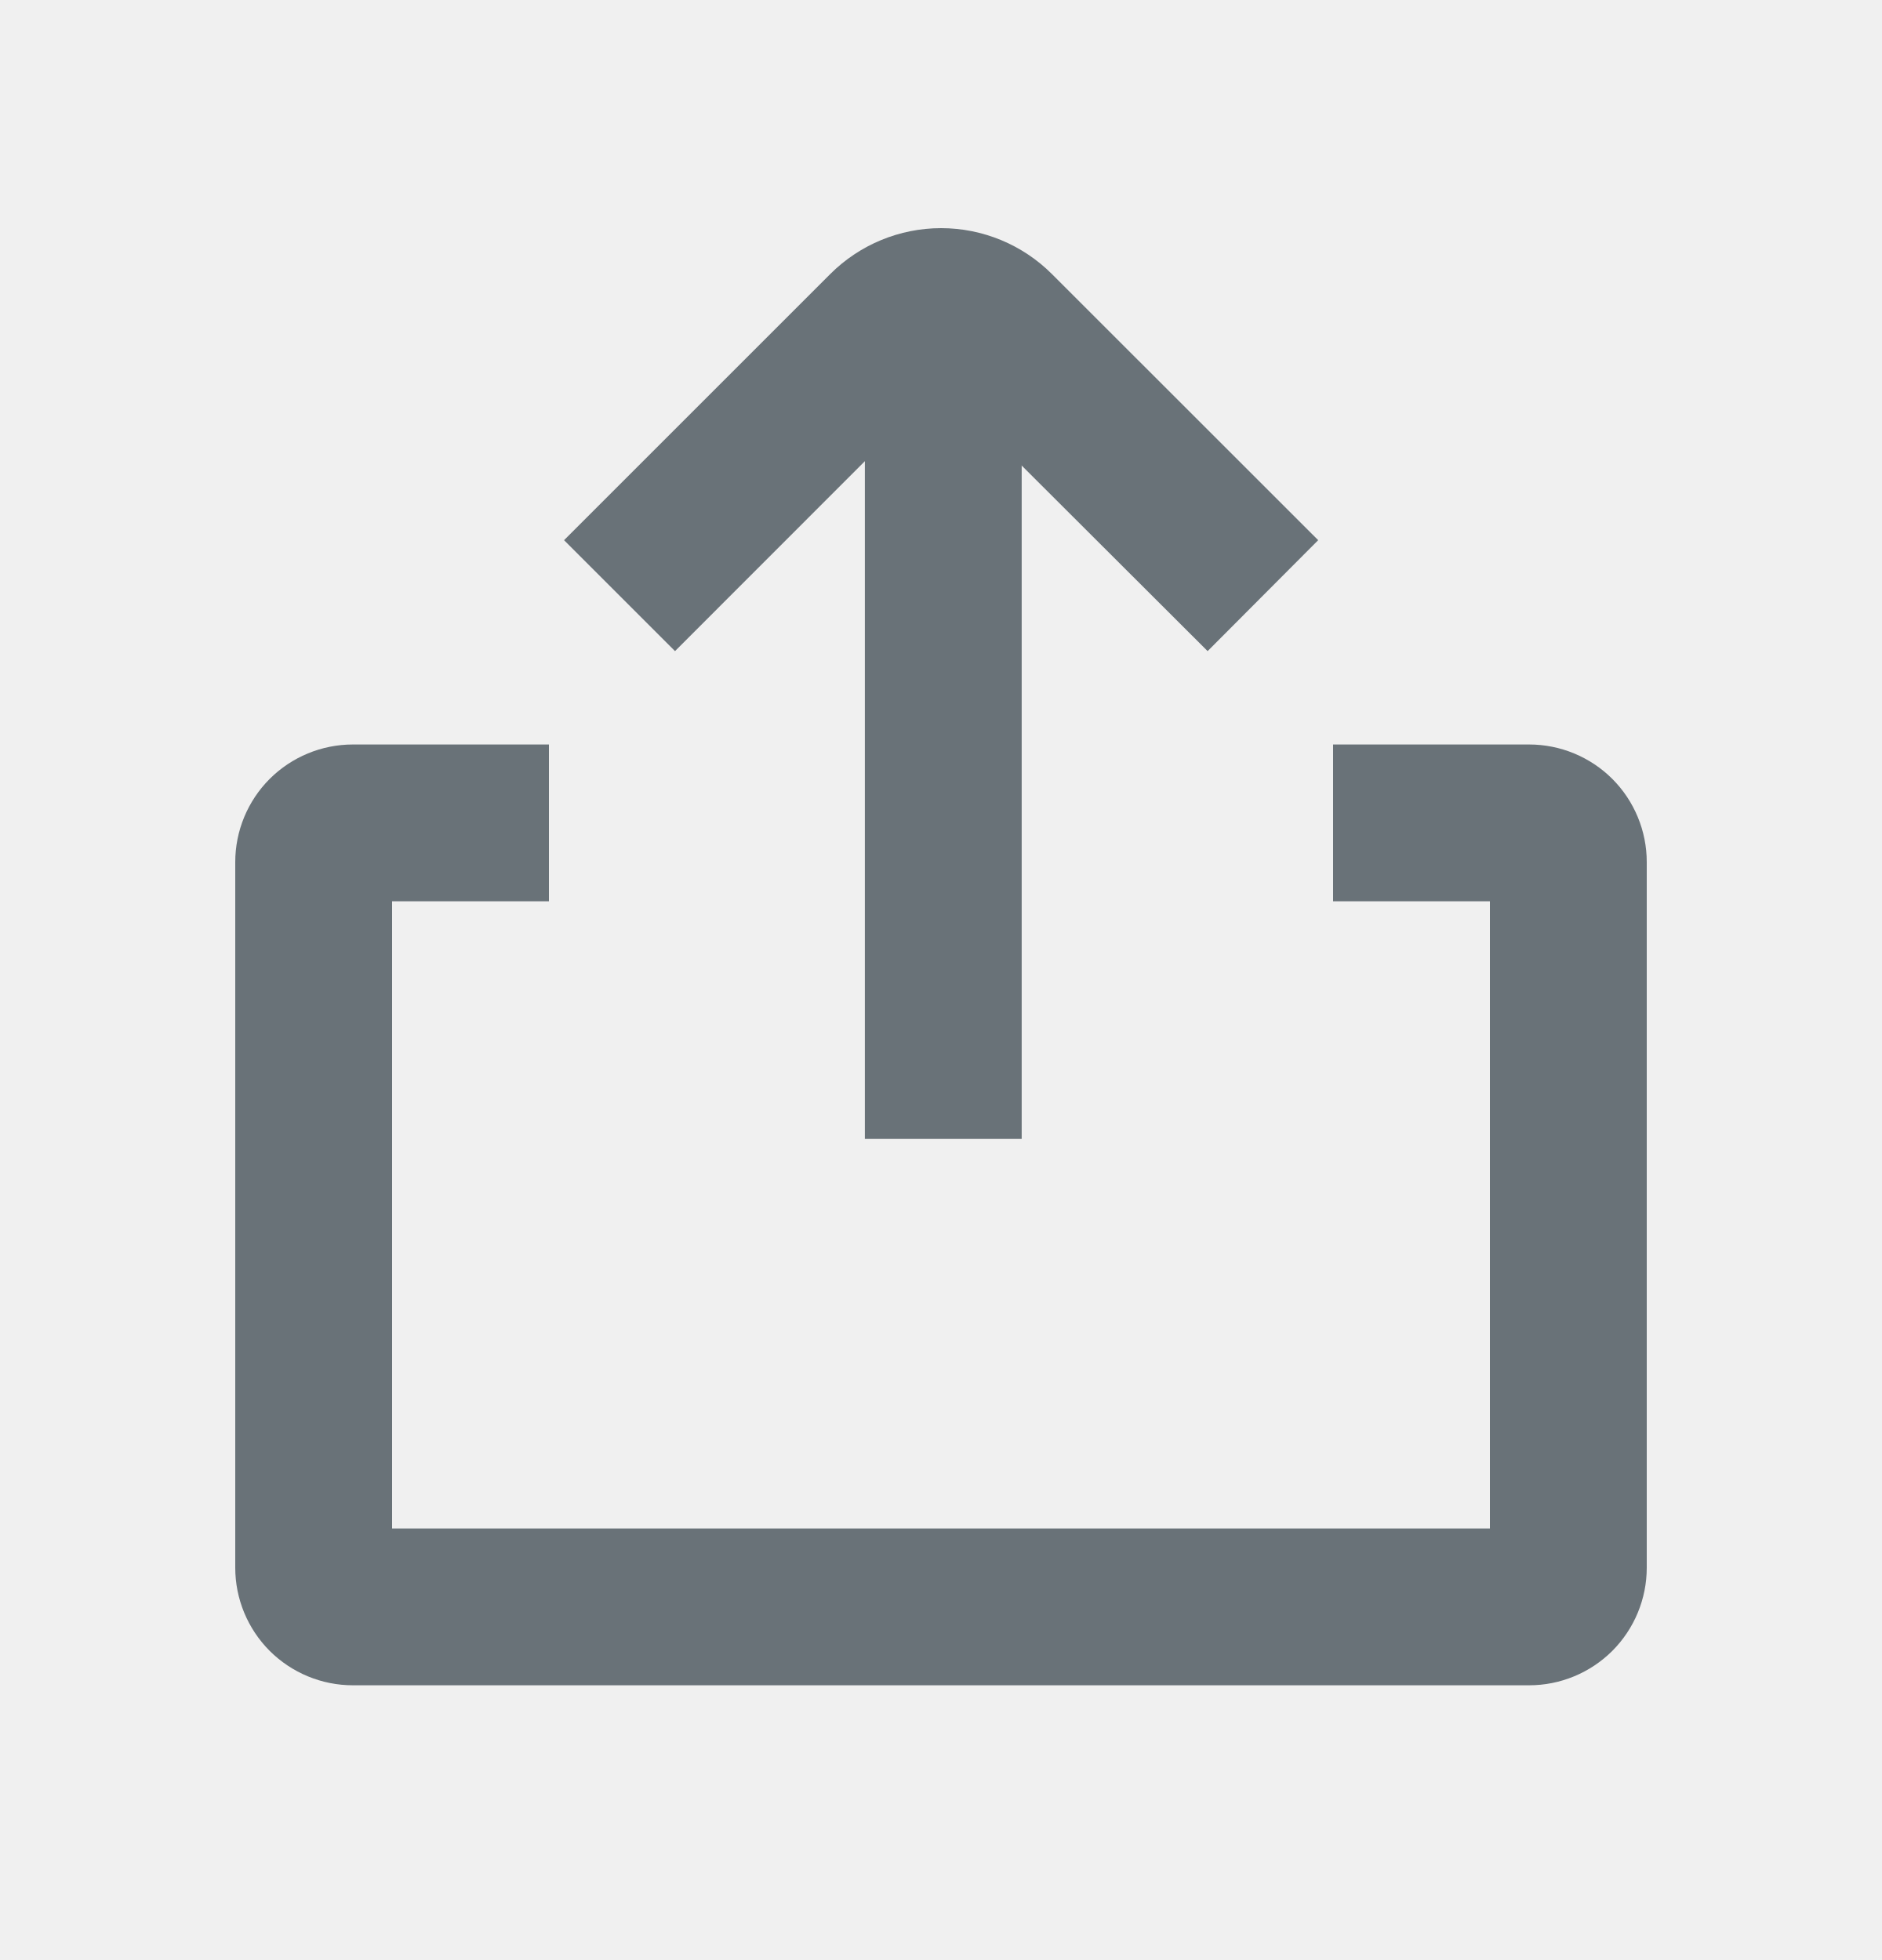
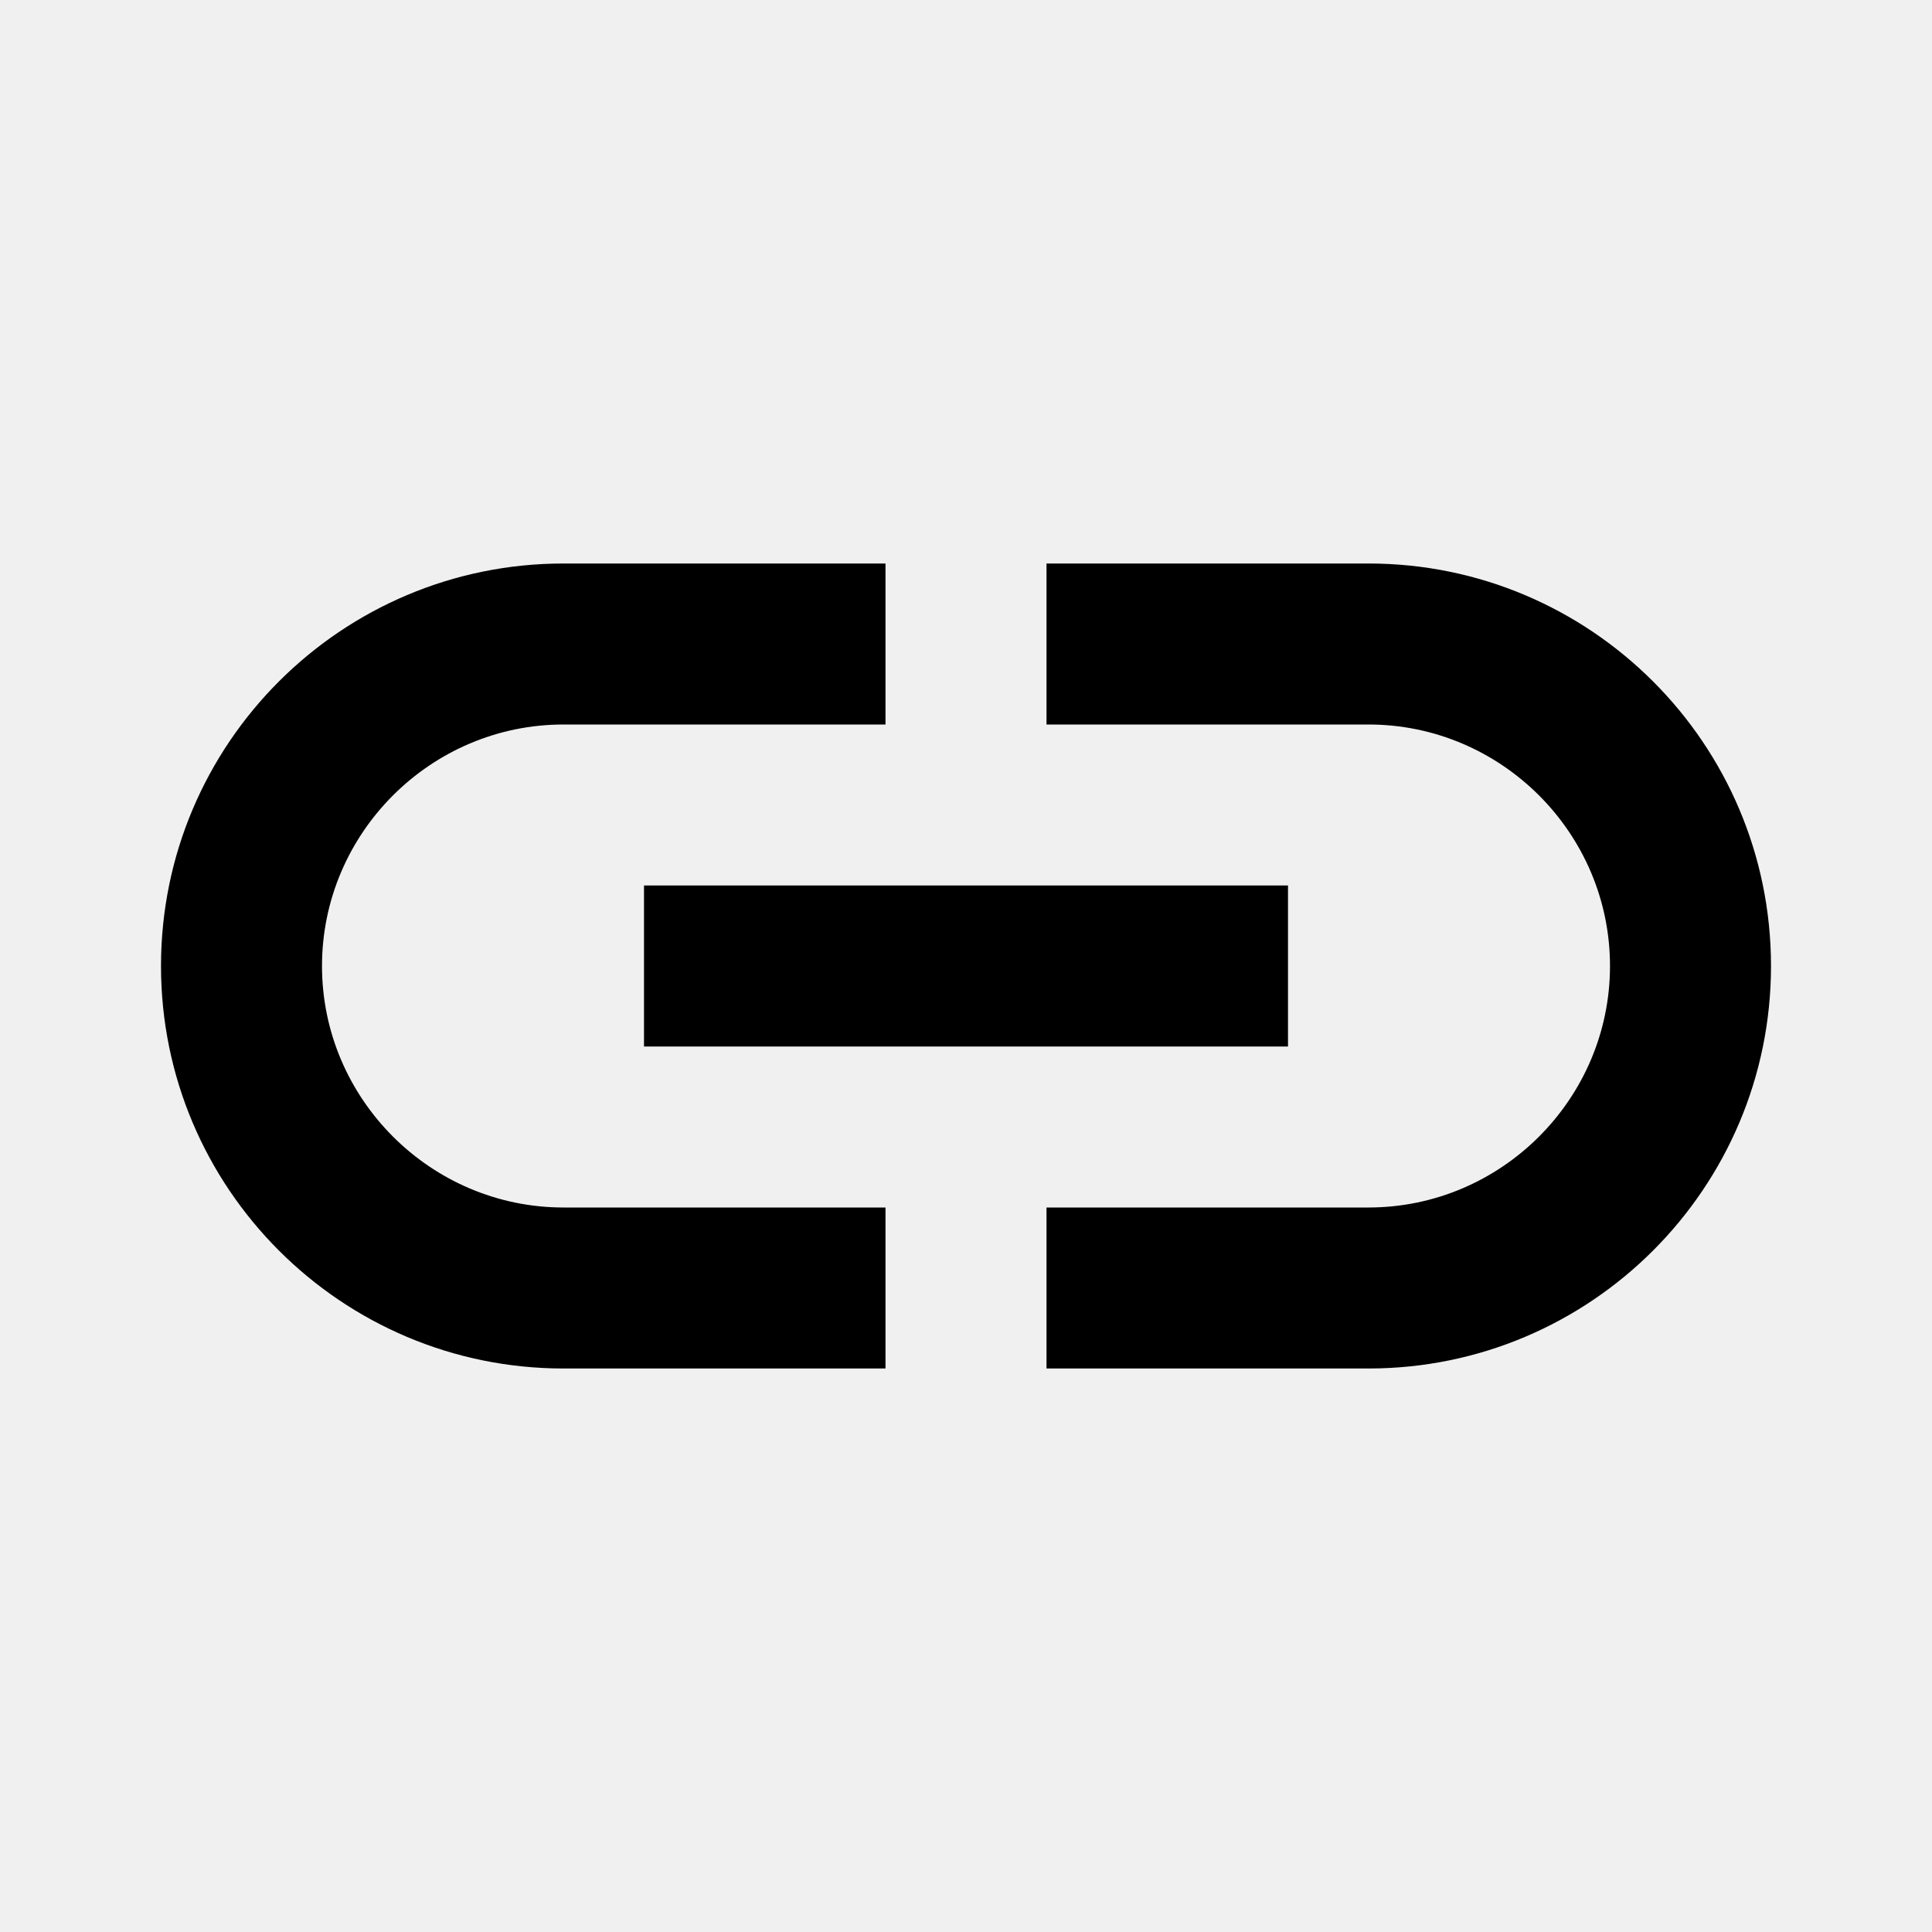
- <svg xmlns="http://www.w3.org/2000/svg" width="24" height="25" viewBox="0 0 24 25" fill="none">
-   <path fill-rule="evenodd" clip-rule="evenodd" d="M5 11.496H7V9.496H4.5C4.102 9.496 3.721 9.654 3.439 9.935C3.158 10.217 3 10.598 3 10.996V19.996C3 20.394 3.158 20.775 3.439 21.057C3.721 21.338 4.102 21.496 4.5 21.496H19.5C19.898 21.496 20.279 21.338 20.561 21.057C20.842 20.775 21 20.394 21 19.996V10.996C21 10.598 20.842 10.217 20.561 9.935C20.279 9.654 19.898 9.496 19.5 9.496H17V11.496H19V19.496H5V11.496Z" fill="#697278" />
-   <path fill-rule="evenodd" clip-rule="evenodd" d="M11.029 14.527V3.779H13.029V14.527H11.029Z" fill="#697278" />
-   <path fill-rule="evenodd" clip-rule="evenodd" d="M12 4.911L8.608 8.305L7.193 6.89L10.587 3.496C10.962 3.121 11.471 2.91 12.001 2.91C12.532 2.91 13.04 3.121 13.415 3.496L16.81 6.89L15.4 8.305L12 4.911Z" fill="#697278" />
+ <svg xmlns="http://www.w3.org/2000/svg" width="24" height="24" viewBox="0 0 24 24" fill="none">
+   <g clip-path="url(#clip0_1954_10509)">
+     <path d="M17 7H13V9H17C18.65 9 20 10.35 20 12C20 13.65 18.65 15 17 15H13V17H17C19.76 17 22 14.76 22 12C22 9.24 19.76 7 17 7ZM11 15H7C5.35 15 4 13.65 4 12C4 10.35 5.35 9 7 9H11V7H7C4.24 7 2 9.24 2 12C2 14.76 4.24 17 7 17H11V15ZM8 11H16V13H8V11Z" fill="black" />
+   </g>
+   <defs>
+     <clipPath id="clip0_1954_10509">
+       <rect width="24" height="24" fill="white" />
+     </clipPath>
+   </defs>
</svg>
